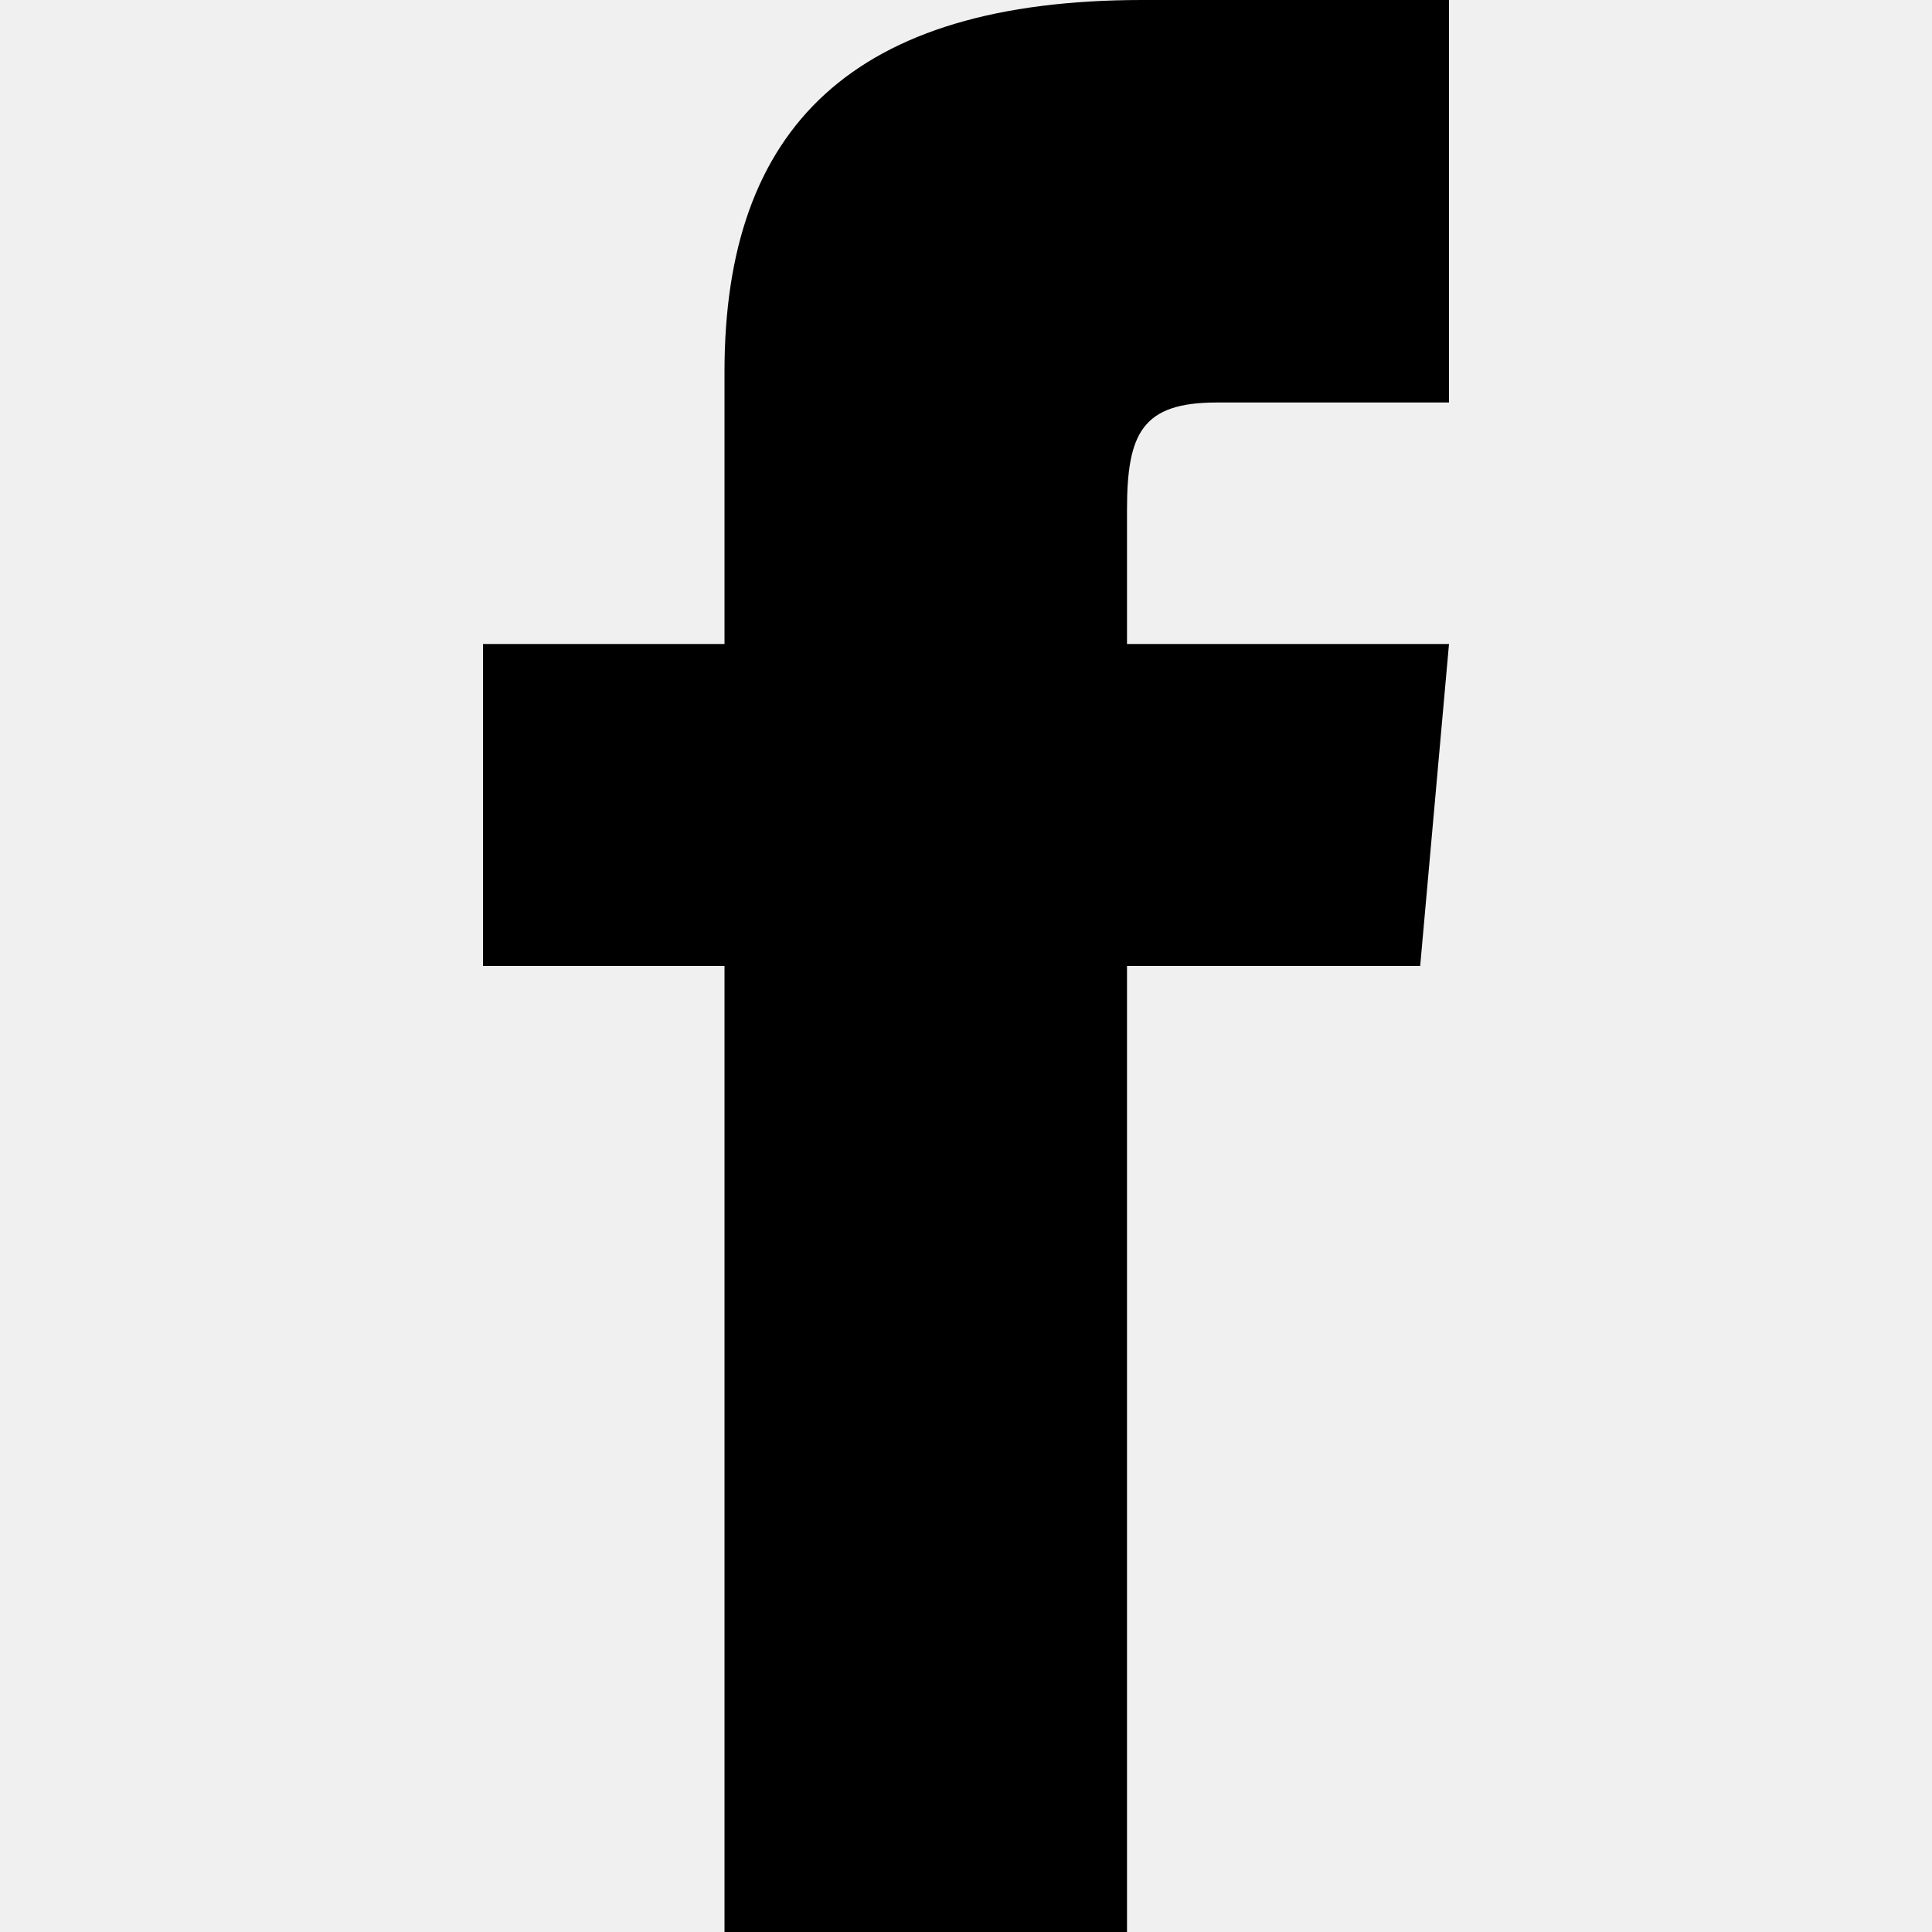
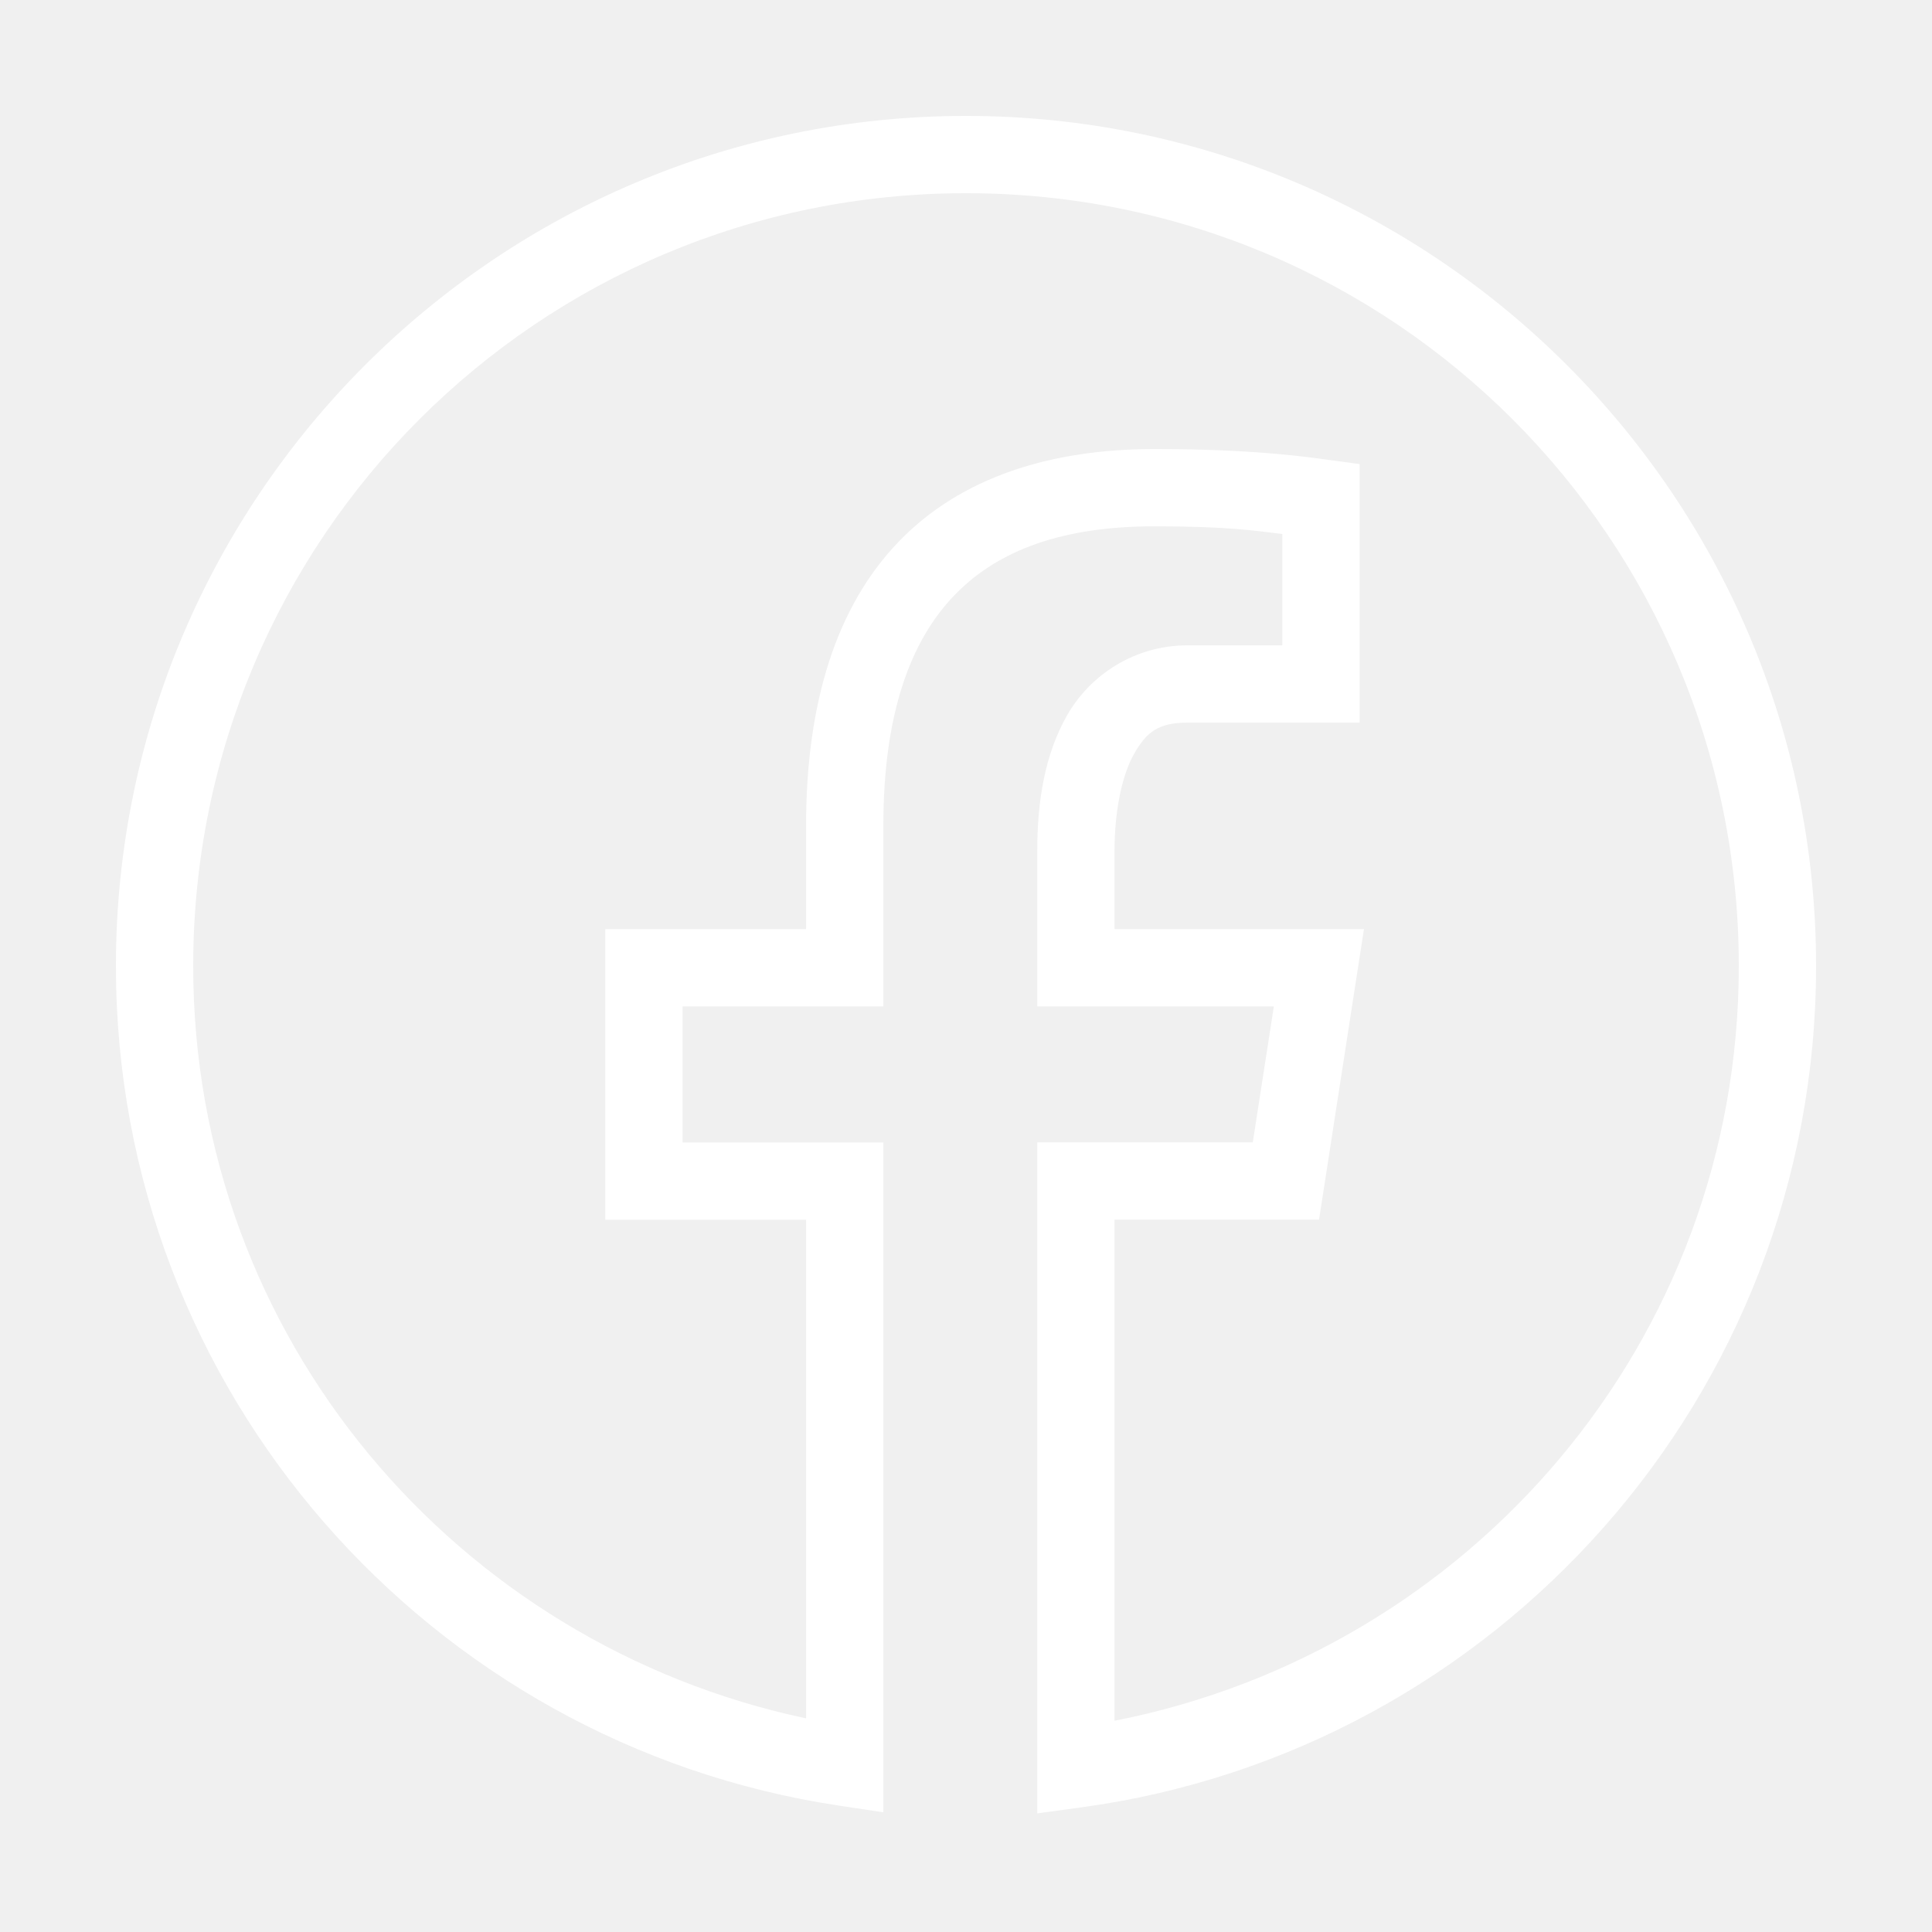
- <svg xmlns="http://www.w3.org/2000/svg" width="24" height="24" viewBox="0 0 24 24">
-   <path d="M9 8h-3v4h3v12h5v-12h3.642l.358-4h-4v-1.667c0-.955.192-1.333 1.115-1.333h2.885v-5h-3.808c-3.596 0-5.192 1.583-5.192 4.615v3.385z" />
+ <svg xmlns="http://www.w3.org/2000/svg" fill="#ffffff" viewBox="0 0 50 50" width="30px" height="30px">
+   <path d="M 25 3 C 12.862 3 3 12.862 3 25 C 3 36.019 11.128 45.138 21.713 46.729 L 22.861 46.902 L 22.861 29.566 L 17.664 29.566 L 17.664 26.047 L 22.861 26.047 L 22.861 21.373 C 22.861 18.495 23.552 16.599 24.695 15.41 C 25.839 14.221 27.528 13.621 29.879 13.621 C 31.759 13.621 32.49 13.735 33.186 13.82 L 33.186 16.701 L 30.738 16.701 C 29.35 16.701 28.21 17.476 27.619 18.508 C 27.028 19.54 26.844 20.772 26.844 22.027 L 26.844 26.045 L 32.967 26.045 L 32.422 29.564 L 26.844 29.564 L 26.844 46.93 L 27.979 46.775 C 38.714 45.319 47 36.127 47 25 C 47 12.862 37.138 3 25 3 z M 25 5 C 36.058 5 45 13.942 45 25 C 45 34.73 38.036 42.732 28.844 44.533 L 28.844 31.564 L 34.137 31.564 L 35.299 24.045 L 28.844 24.045 L 28.844 22.027 C 28.844 20.99 29.034 20.06 29.354 19.502 C 29.673 18.944 29.982 18.701 30.738 18.701 L 35.186 18.701 L 35.186 12.01 L 34.318 11.893 C 33.719 11.811 32.349 11.621 29.879 11.621 C 27.176 11.621 24.856 12.357 23.254 14.023 C 21.652 15.689 20.861 18.17 20.861 21.373 L 20.861 24.047 L 15.664 24.047 L 15.664 31.566 L 20.861 31.566 L 20.861 44.471 C 11.817 42.555 5 34.624 5 25 C 5 13.942 13.942 5 25 5 z" />
</svg>
